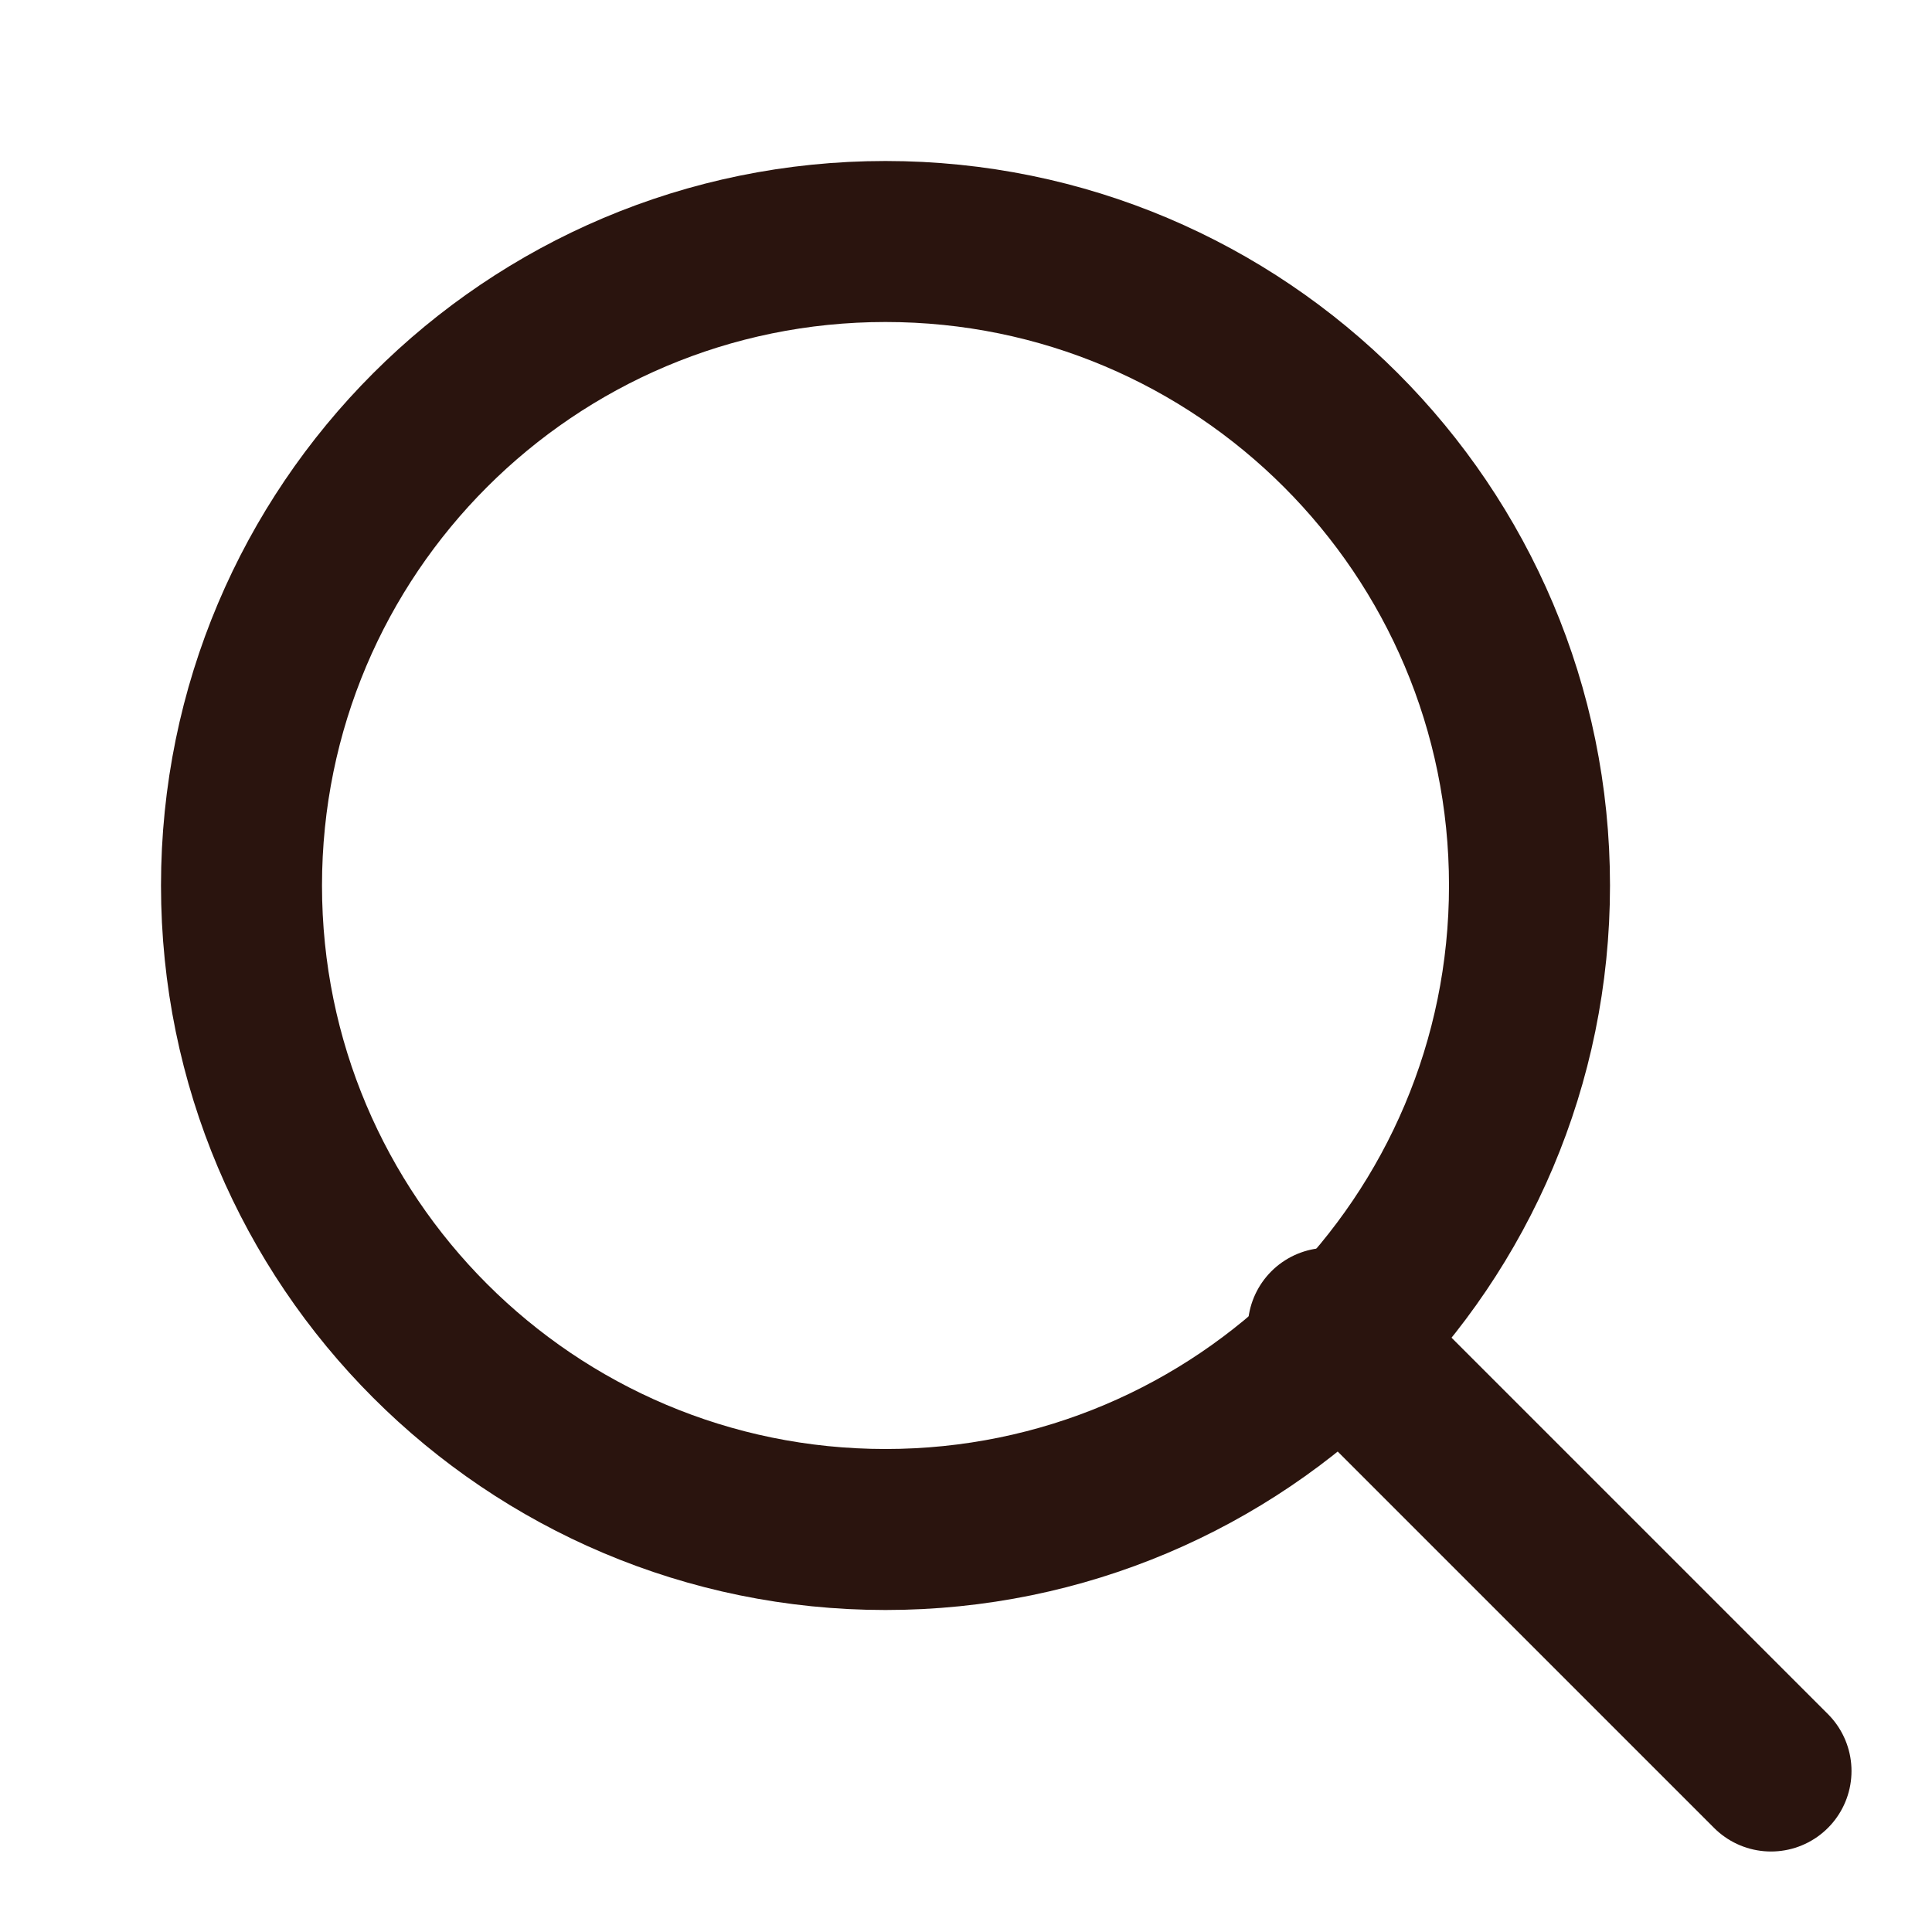
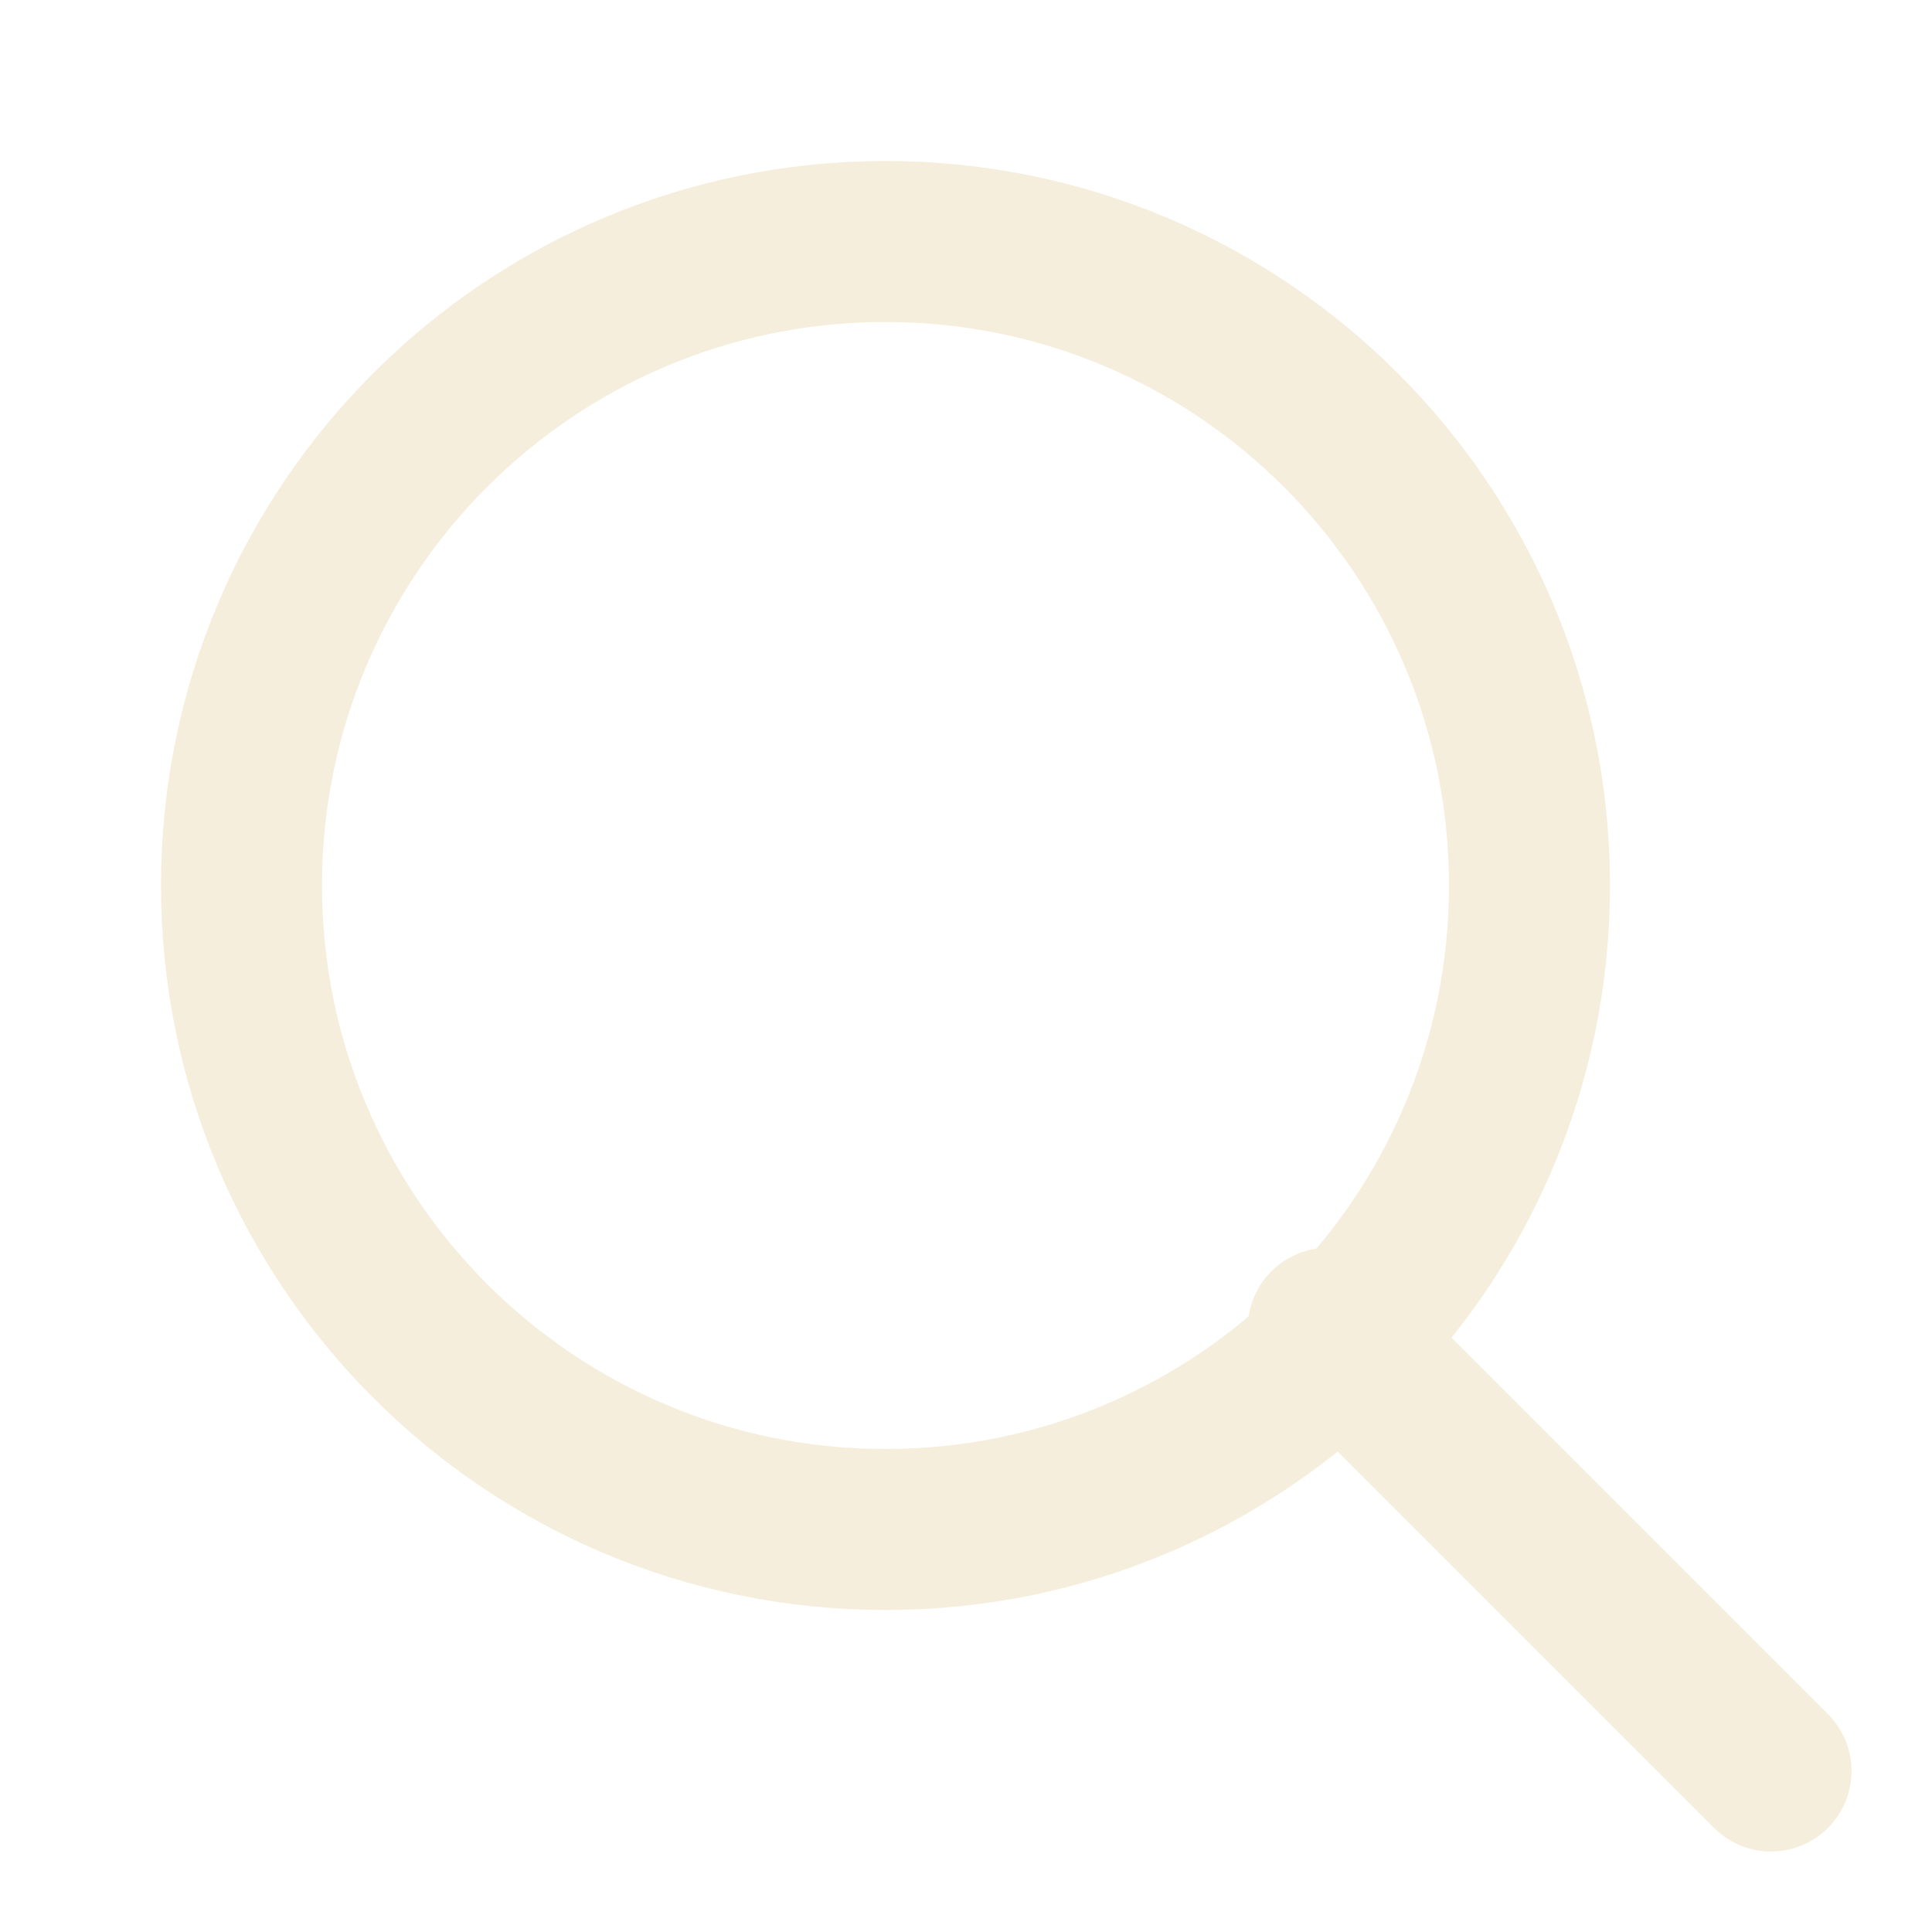
- <svg xmlns="http://www.w3.org/2000/svg" width="24" height="24" viewBox="0 0 24 24" fill="none" stroke="#2a140e" stroke-width="2" stroke-linecap="round" stroke-linejoin="round">
+ <svg xmlns="http://www.w3.org/2000/svg" width="24" height="24" viewBox="0 0 24 24" fill="none" stroke="#F5EEDC" stroke-width="2" stroke-linecap="round" stroke-linejoin="round">
  <circle cx="11" cy="11" r="8" />
  <line x1="16.5" y1="16.5" x2="22" y2="22" />
</svg>
